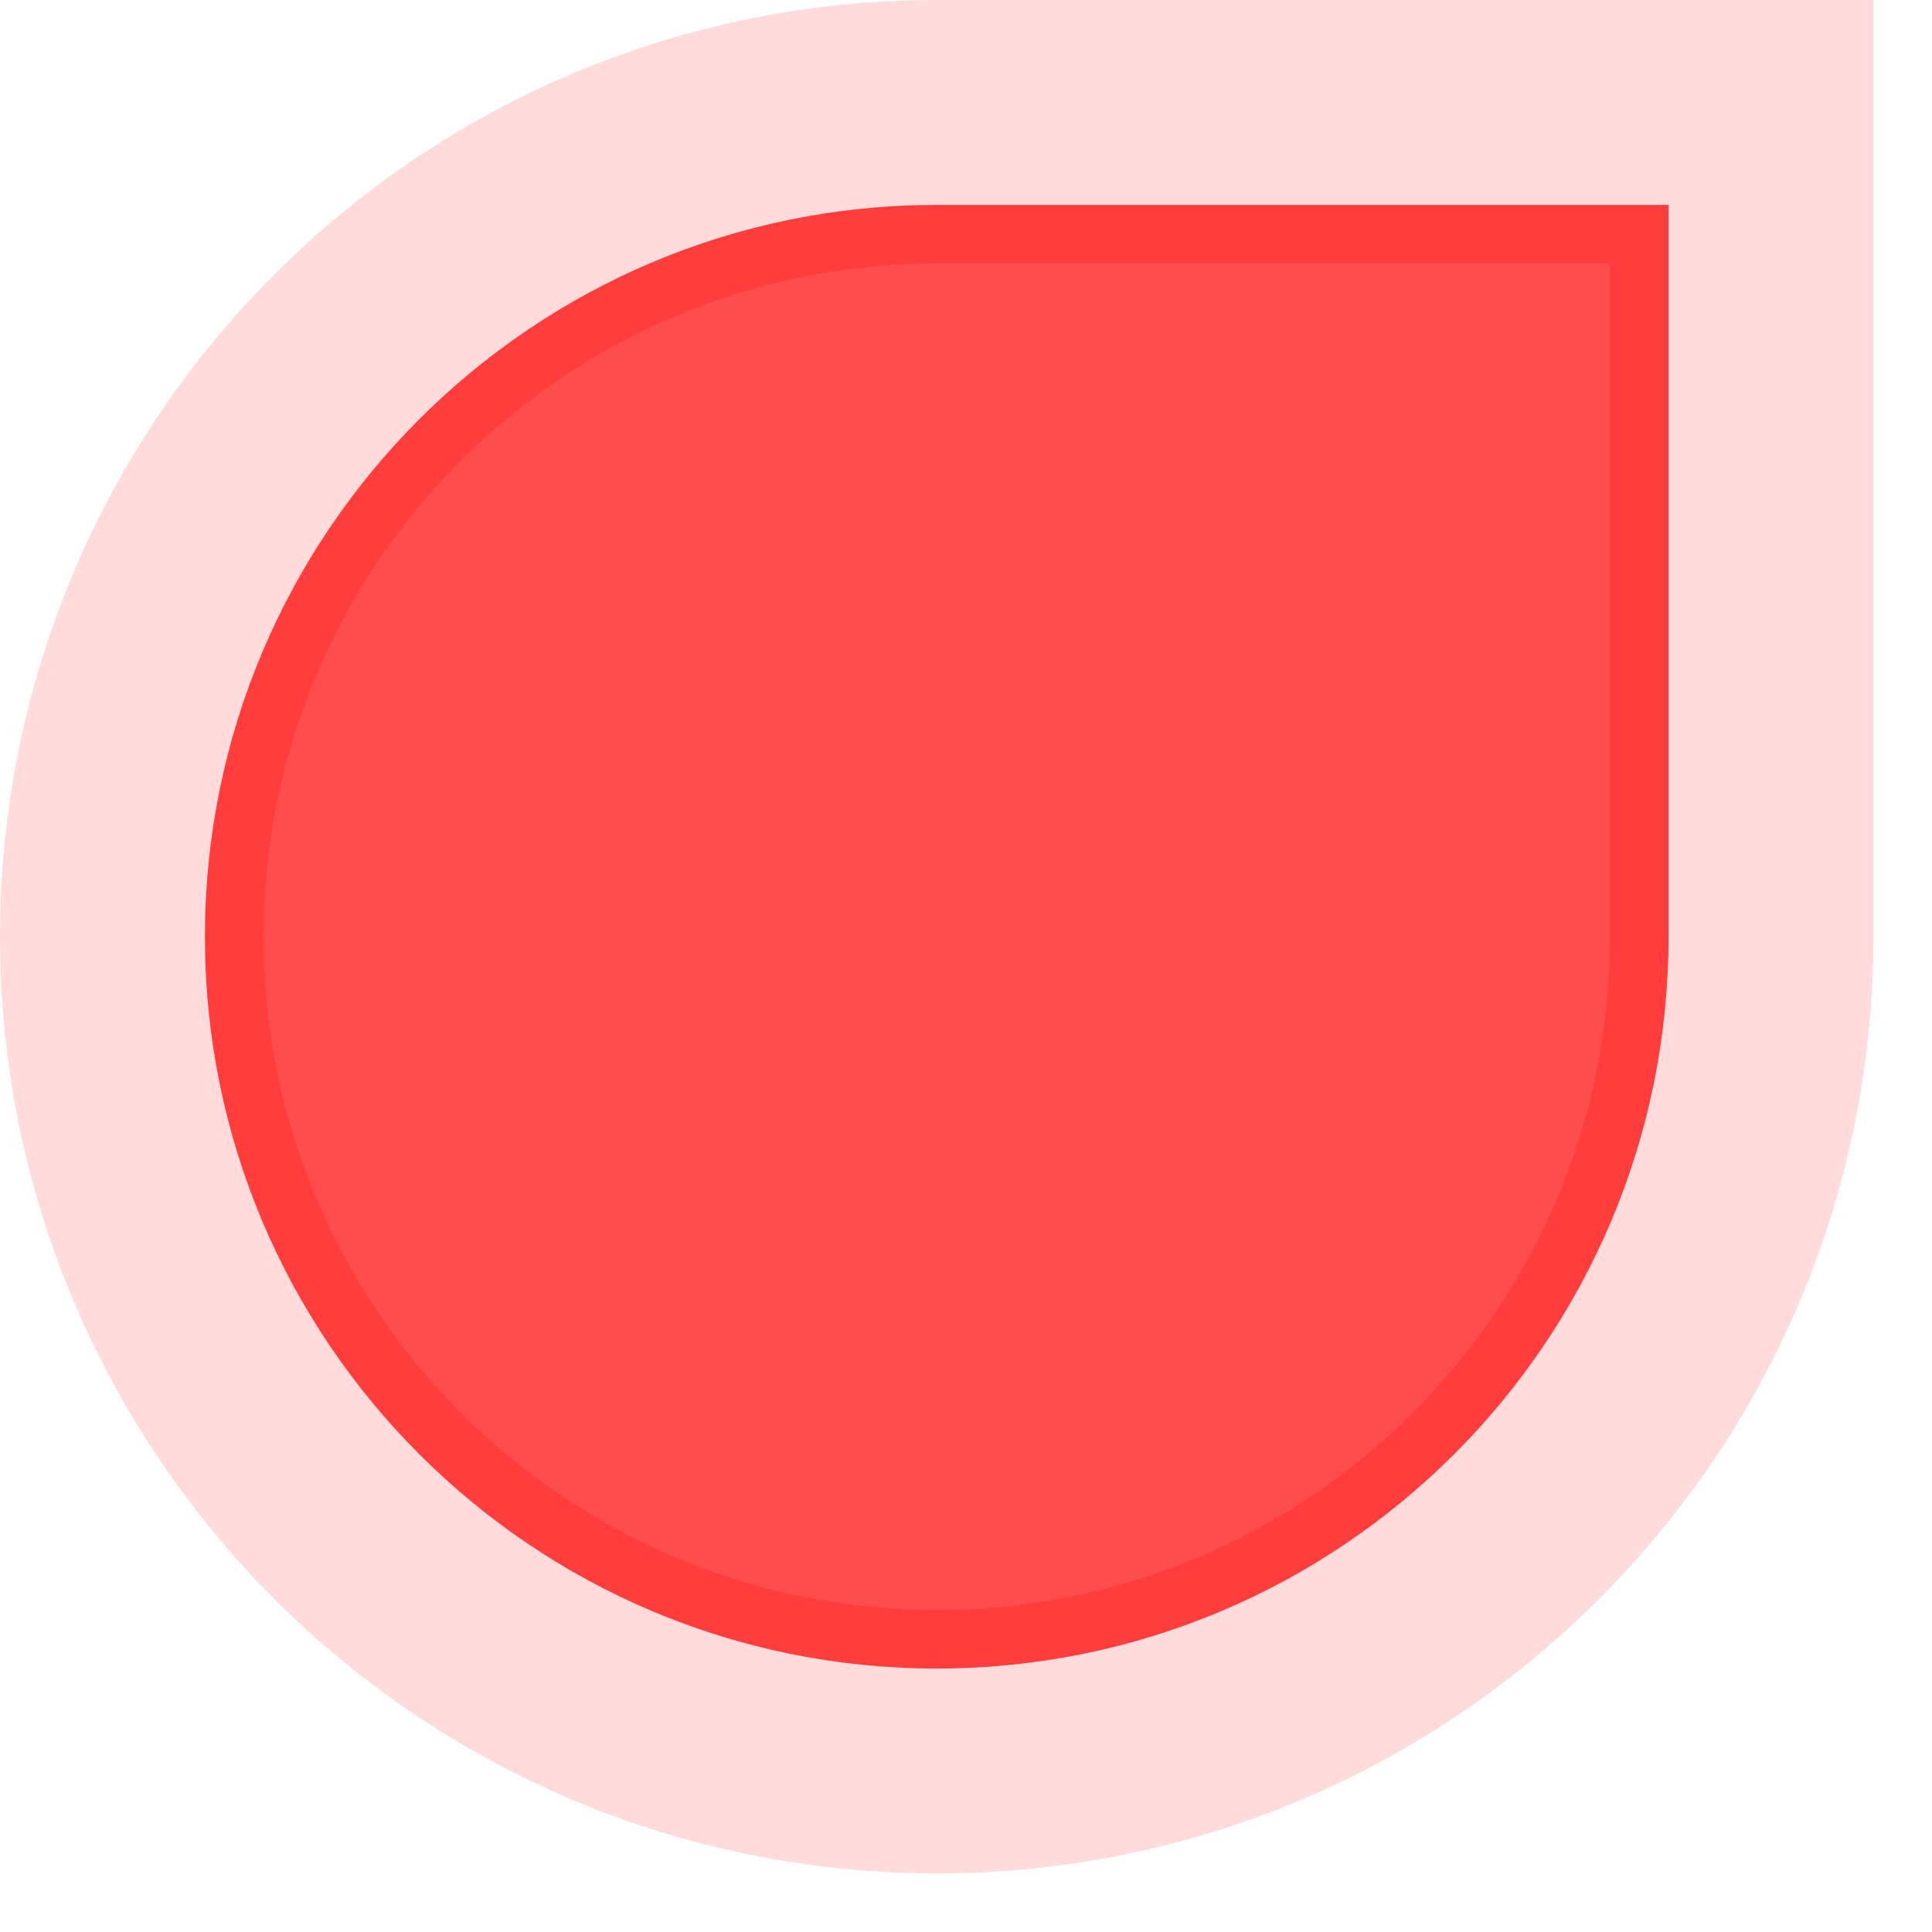
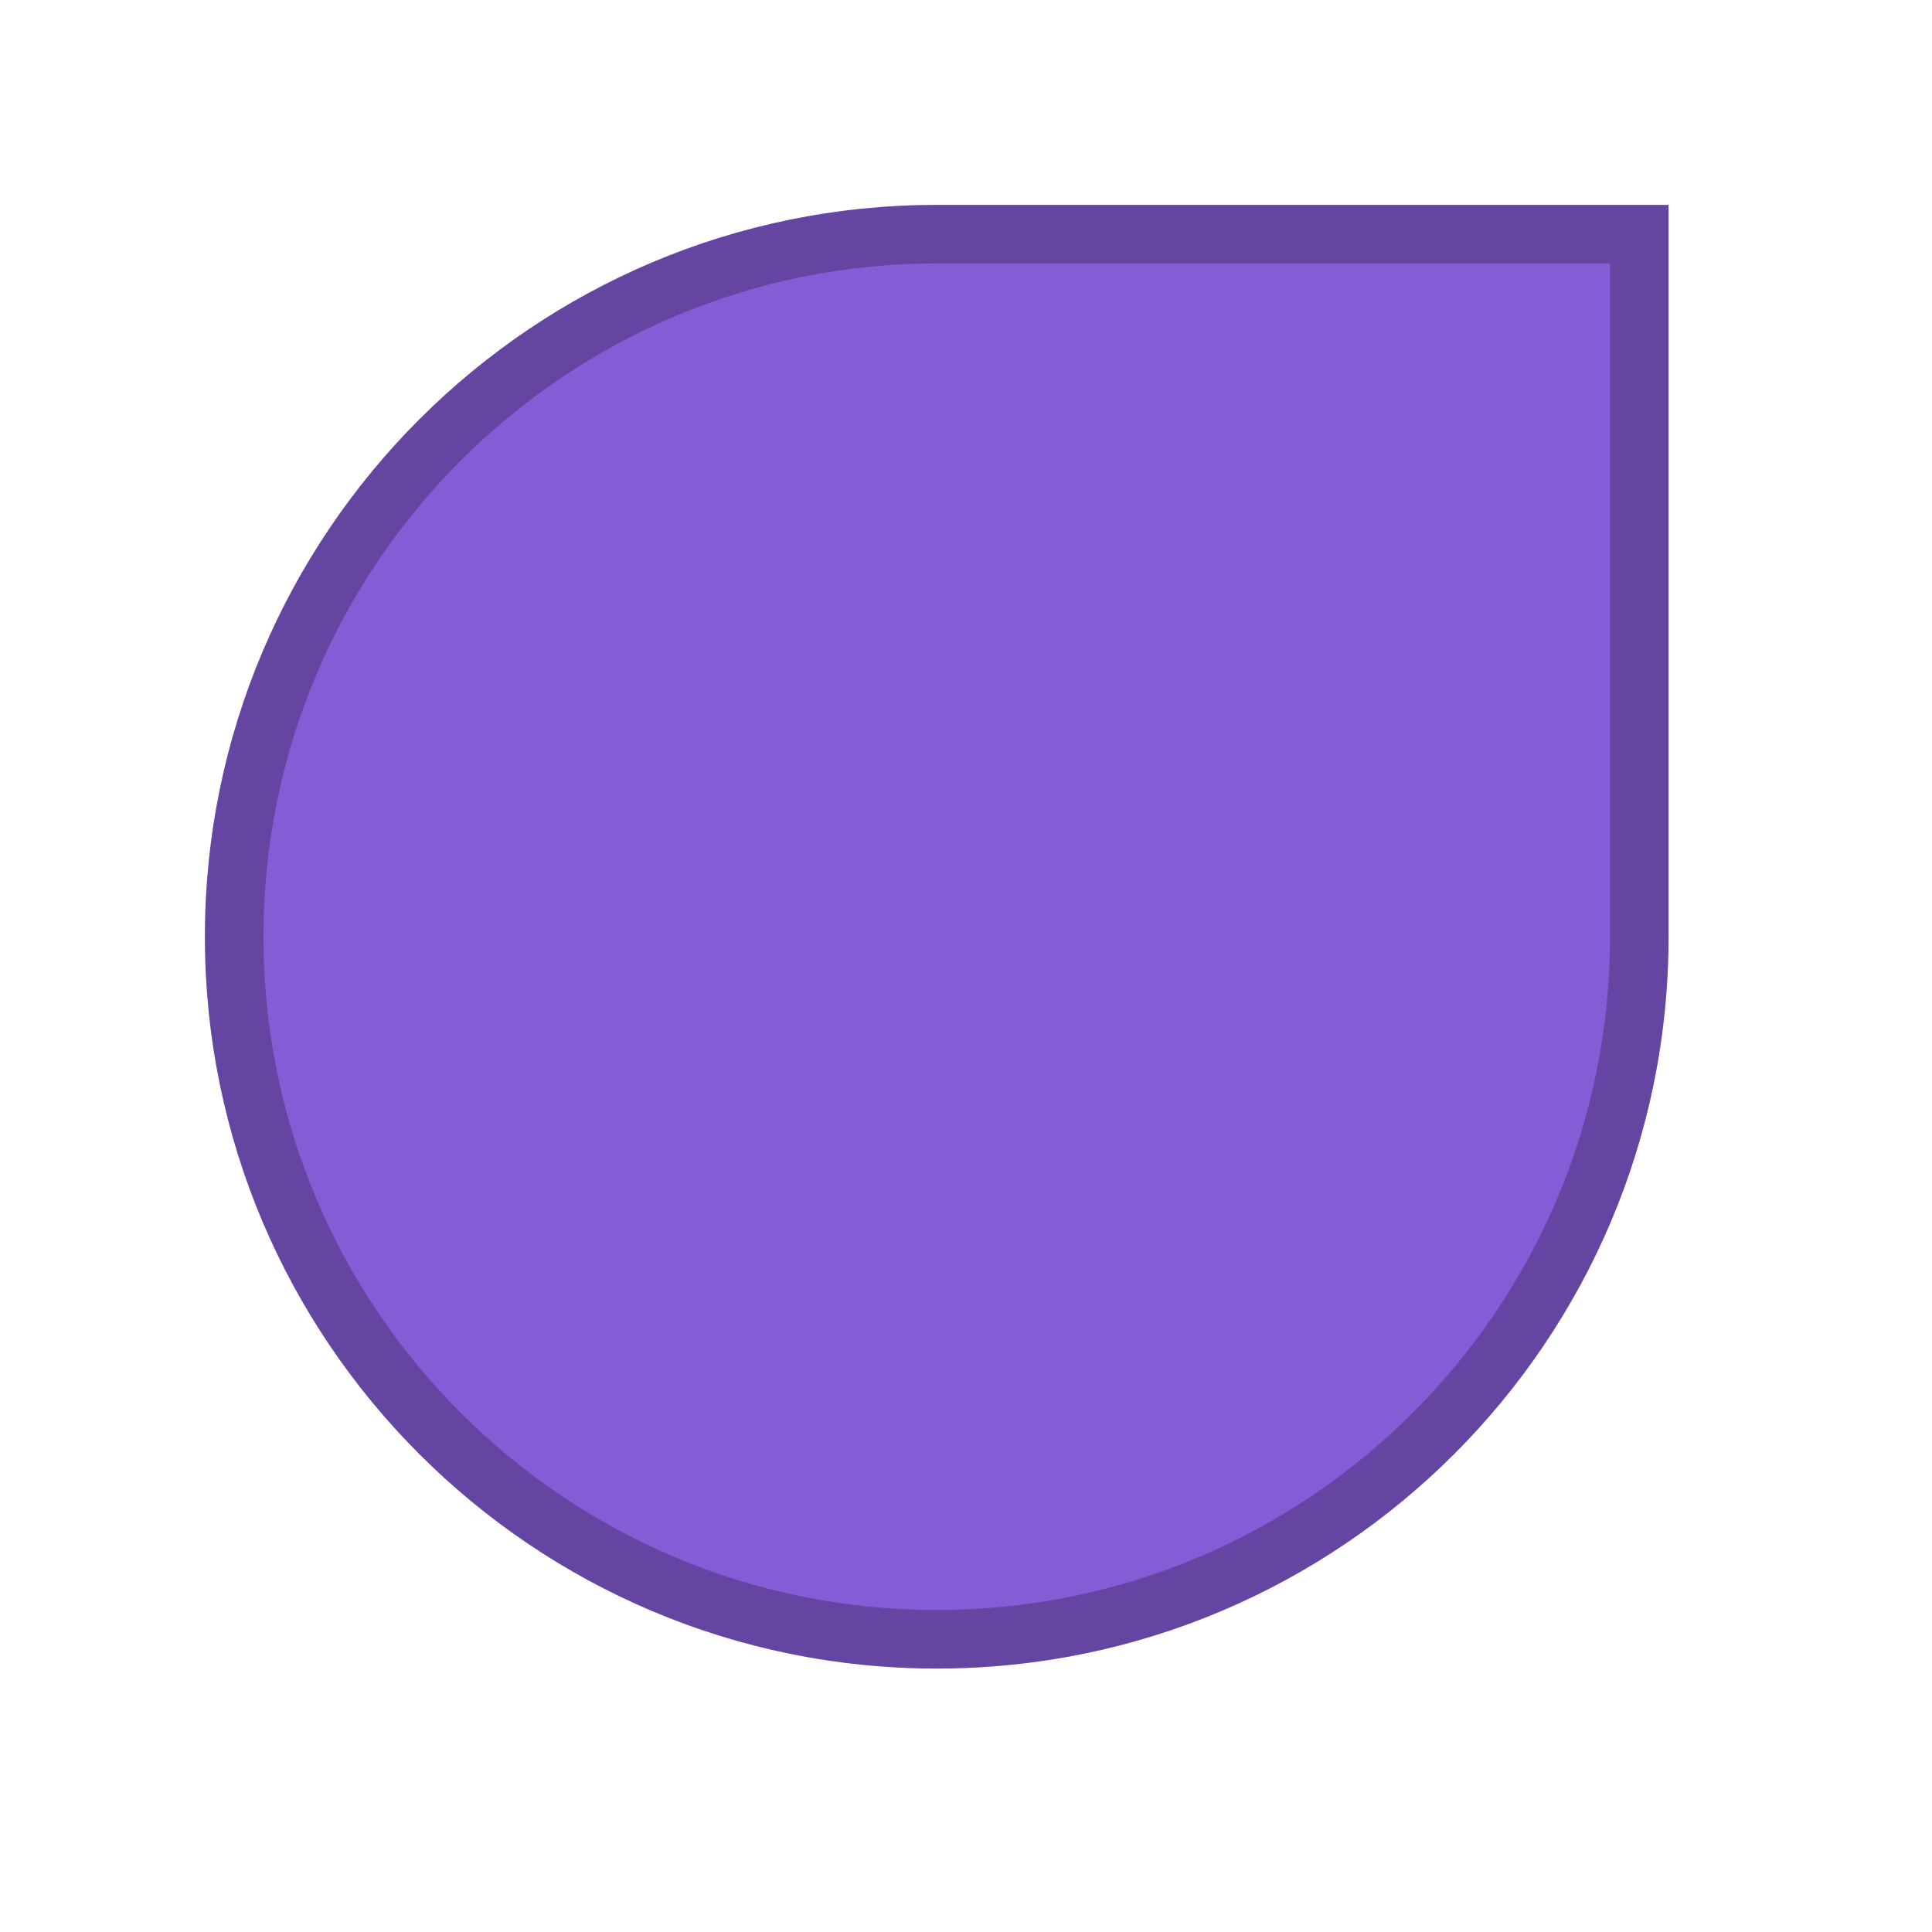
- <svg xmlns="http://www.w3.org/2000/svg" xmlns:xlink="http://www.w3.org/1999/xlink" width="34px" height="34px" viewBox="1 1 33 33" version="1.1">
+ <svg xmlns="http://www.w3.org/2000/svg" xmlns:xlink="http://www.w3.org/1999/xlink" width="34" height="34" viewBox="1 1 33 33">
  <defs>
-     <path d="M17,5 C23.627,5 29,10.373 29,17 L29,29 L17,29 C10.373,29 5,23.627 5,17 C5,10.373 10.373,5 17,5 Z" id="path-1" />
+     <path id="a" d="M17 5c6.627 0 12 5.373 12 12v12H17c-6.627 0-12-5.373-12-12S10.373 5 17 5Z" />
  </defs>
-   <g id="Bottom-Left-Handle" stroke="none" stroke-width="1" fill="none" fill-rule="evenodd">
-     <g id="Bottom-Left" transform="translate(17, 17) scale(1, -1) translate(-17, -17) ">
-       <use stroke="#FF4C4C33" stroke-width="8" xlink:href="#path-1" />
-       <use fill="black" fill-opacity="1" filter="url(#filter-2)" xlink:href="#path-1" />
-       <use stroke="#FF3D3D" stroke-width="1" fill="#FF4C4C" fill-rule="evenodd" xlink:href="#path-1" />
-     </g>
-   </g>
+   <path d="M17 4.5C10.102 4.5 4.5 10.102 4.5 17S10.102 29.5 17 29.5 29.5 23.898 29.5 17V4.5Z" style="color:#000;fill:#855cd6;fill-rule:evenodd;-inkscape-stroke:none" />
+   <use xlink:href="#a" stroke="#855CD633" stroke-width="8" style="fill:none;fill-rule:evenodd;stroke:none" transform="matrix(1 0 0 -1 0 34)" />
+   <use xlink:href="#a" fill="#855cd6" fill-rule="evenodd" stroke="#6035b4" style="fill:none;stroke:#000;stroke-opacity:.248" transform="matrix(1 0 0 -1 0 34)" />
</svg>
